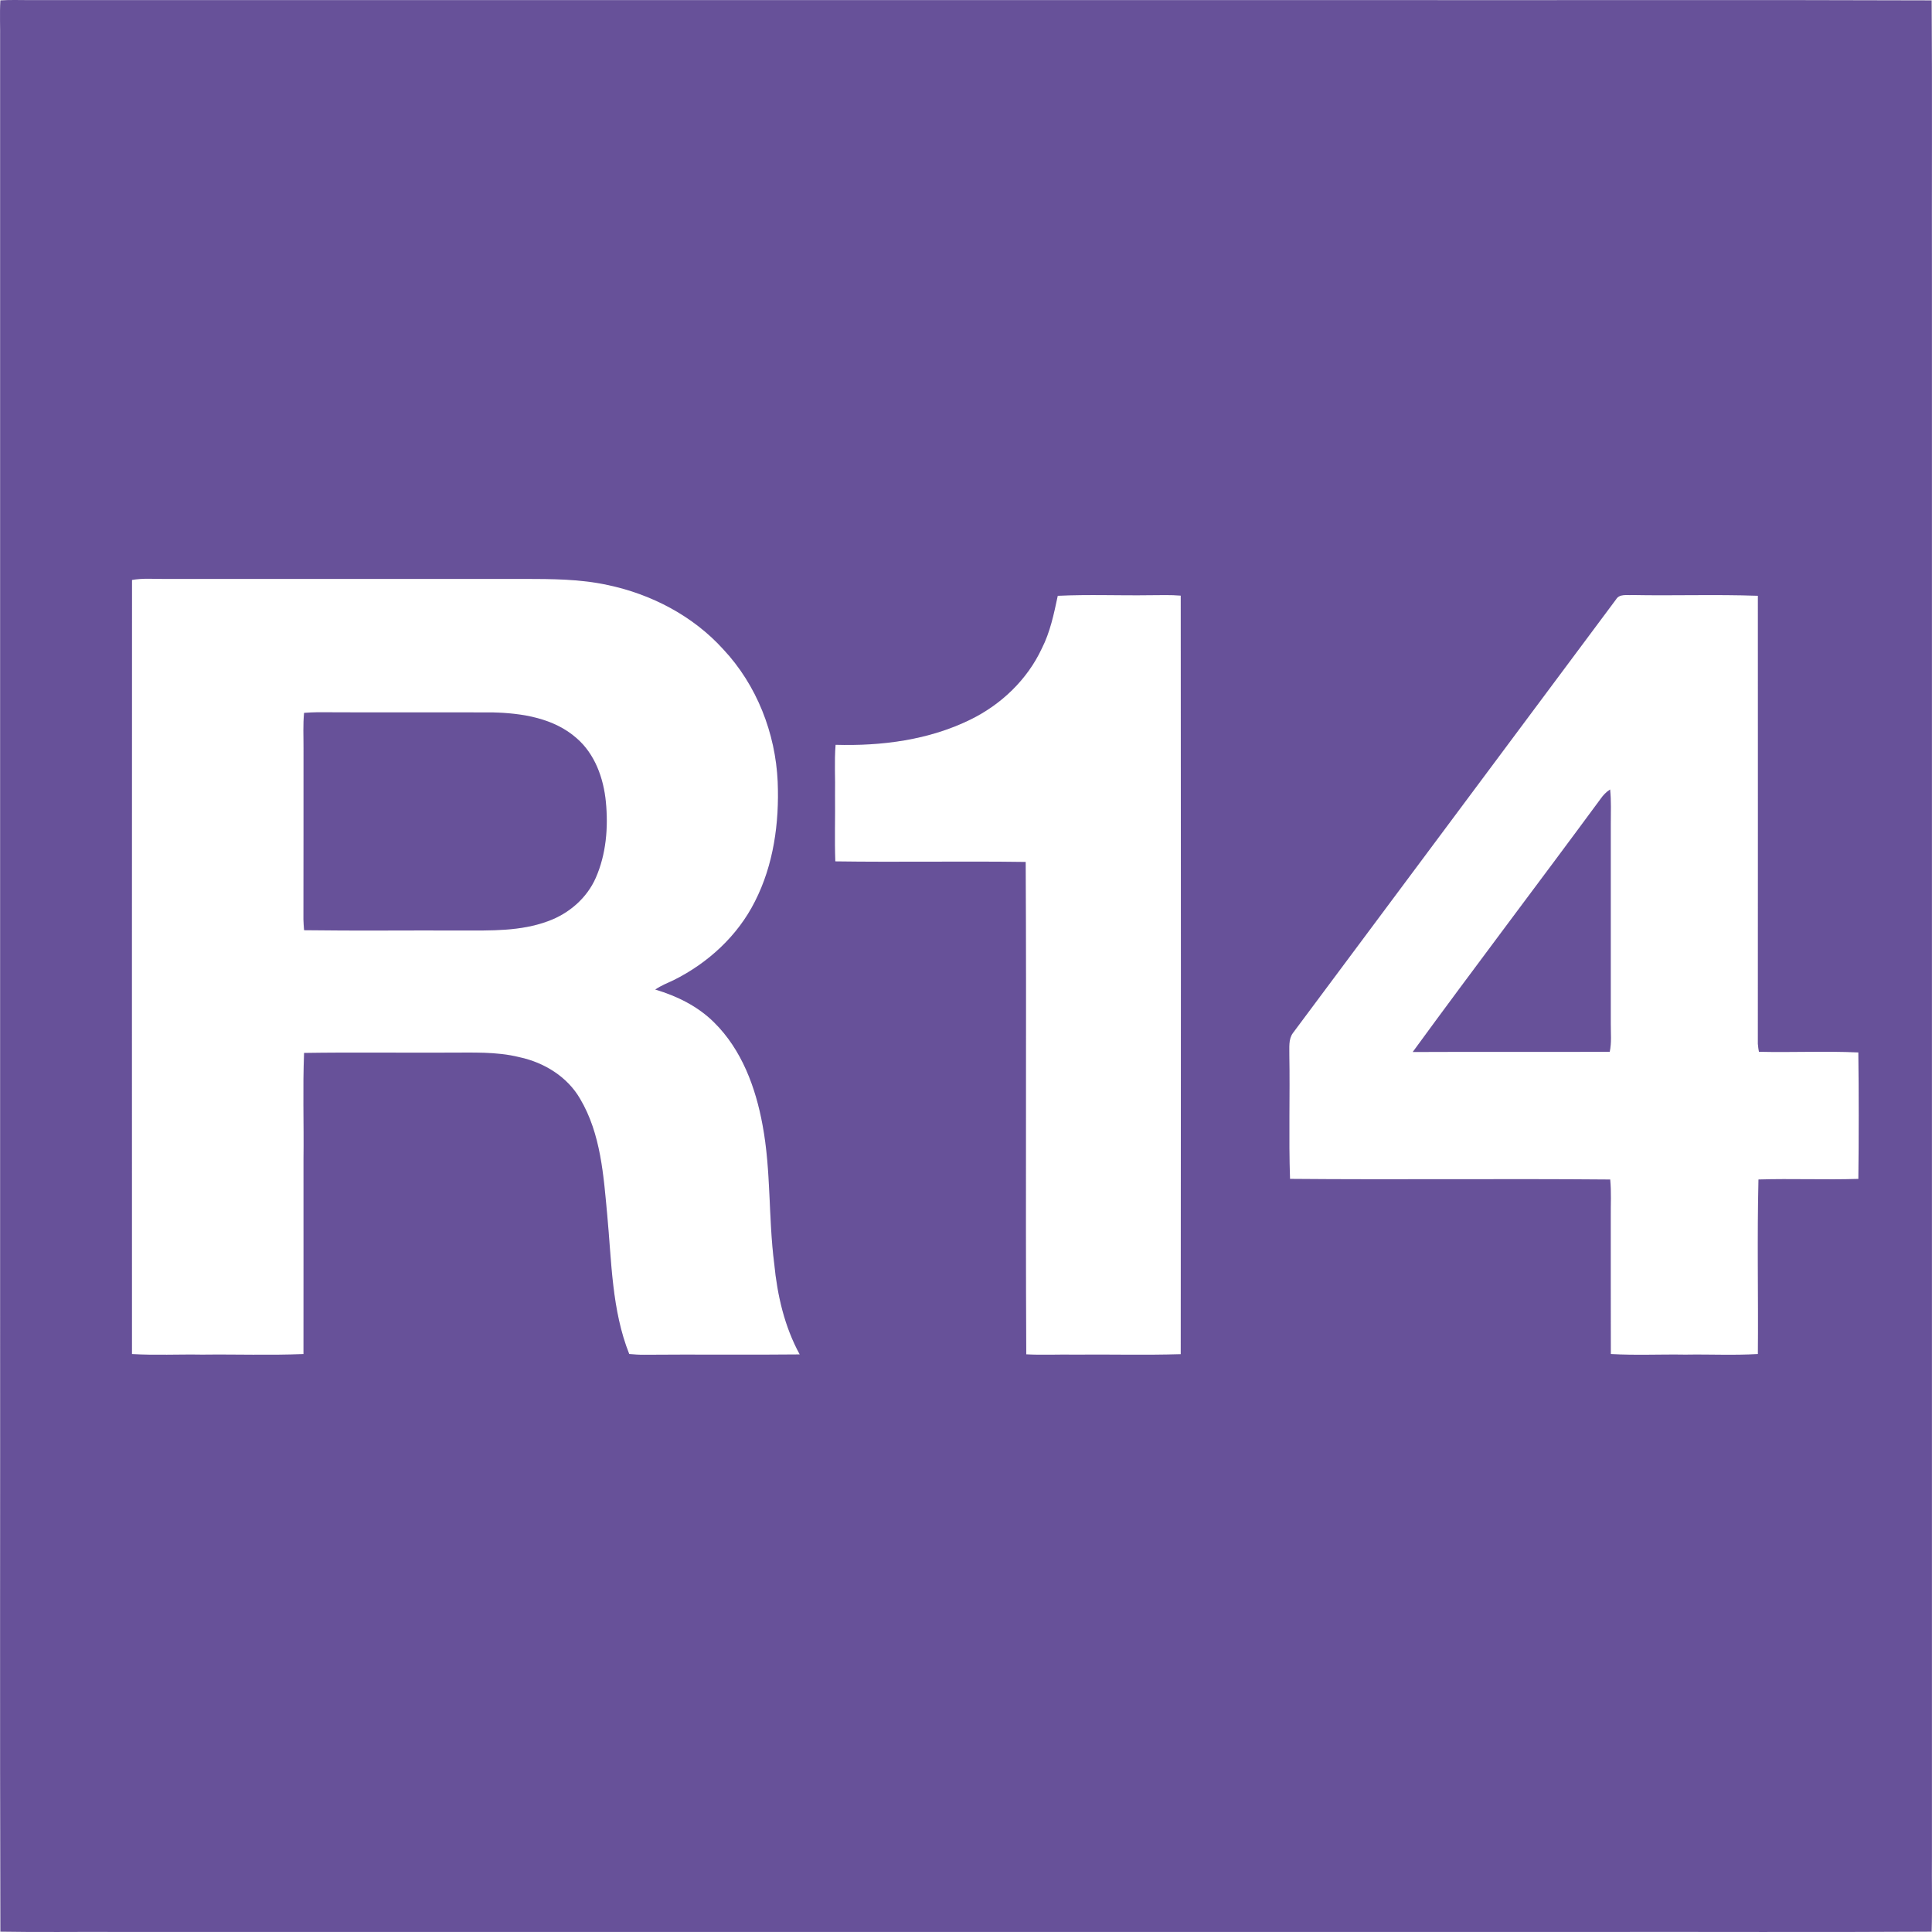
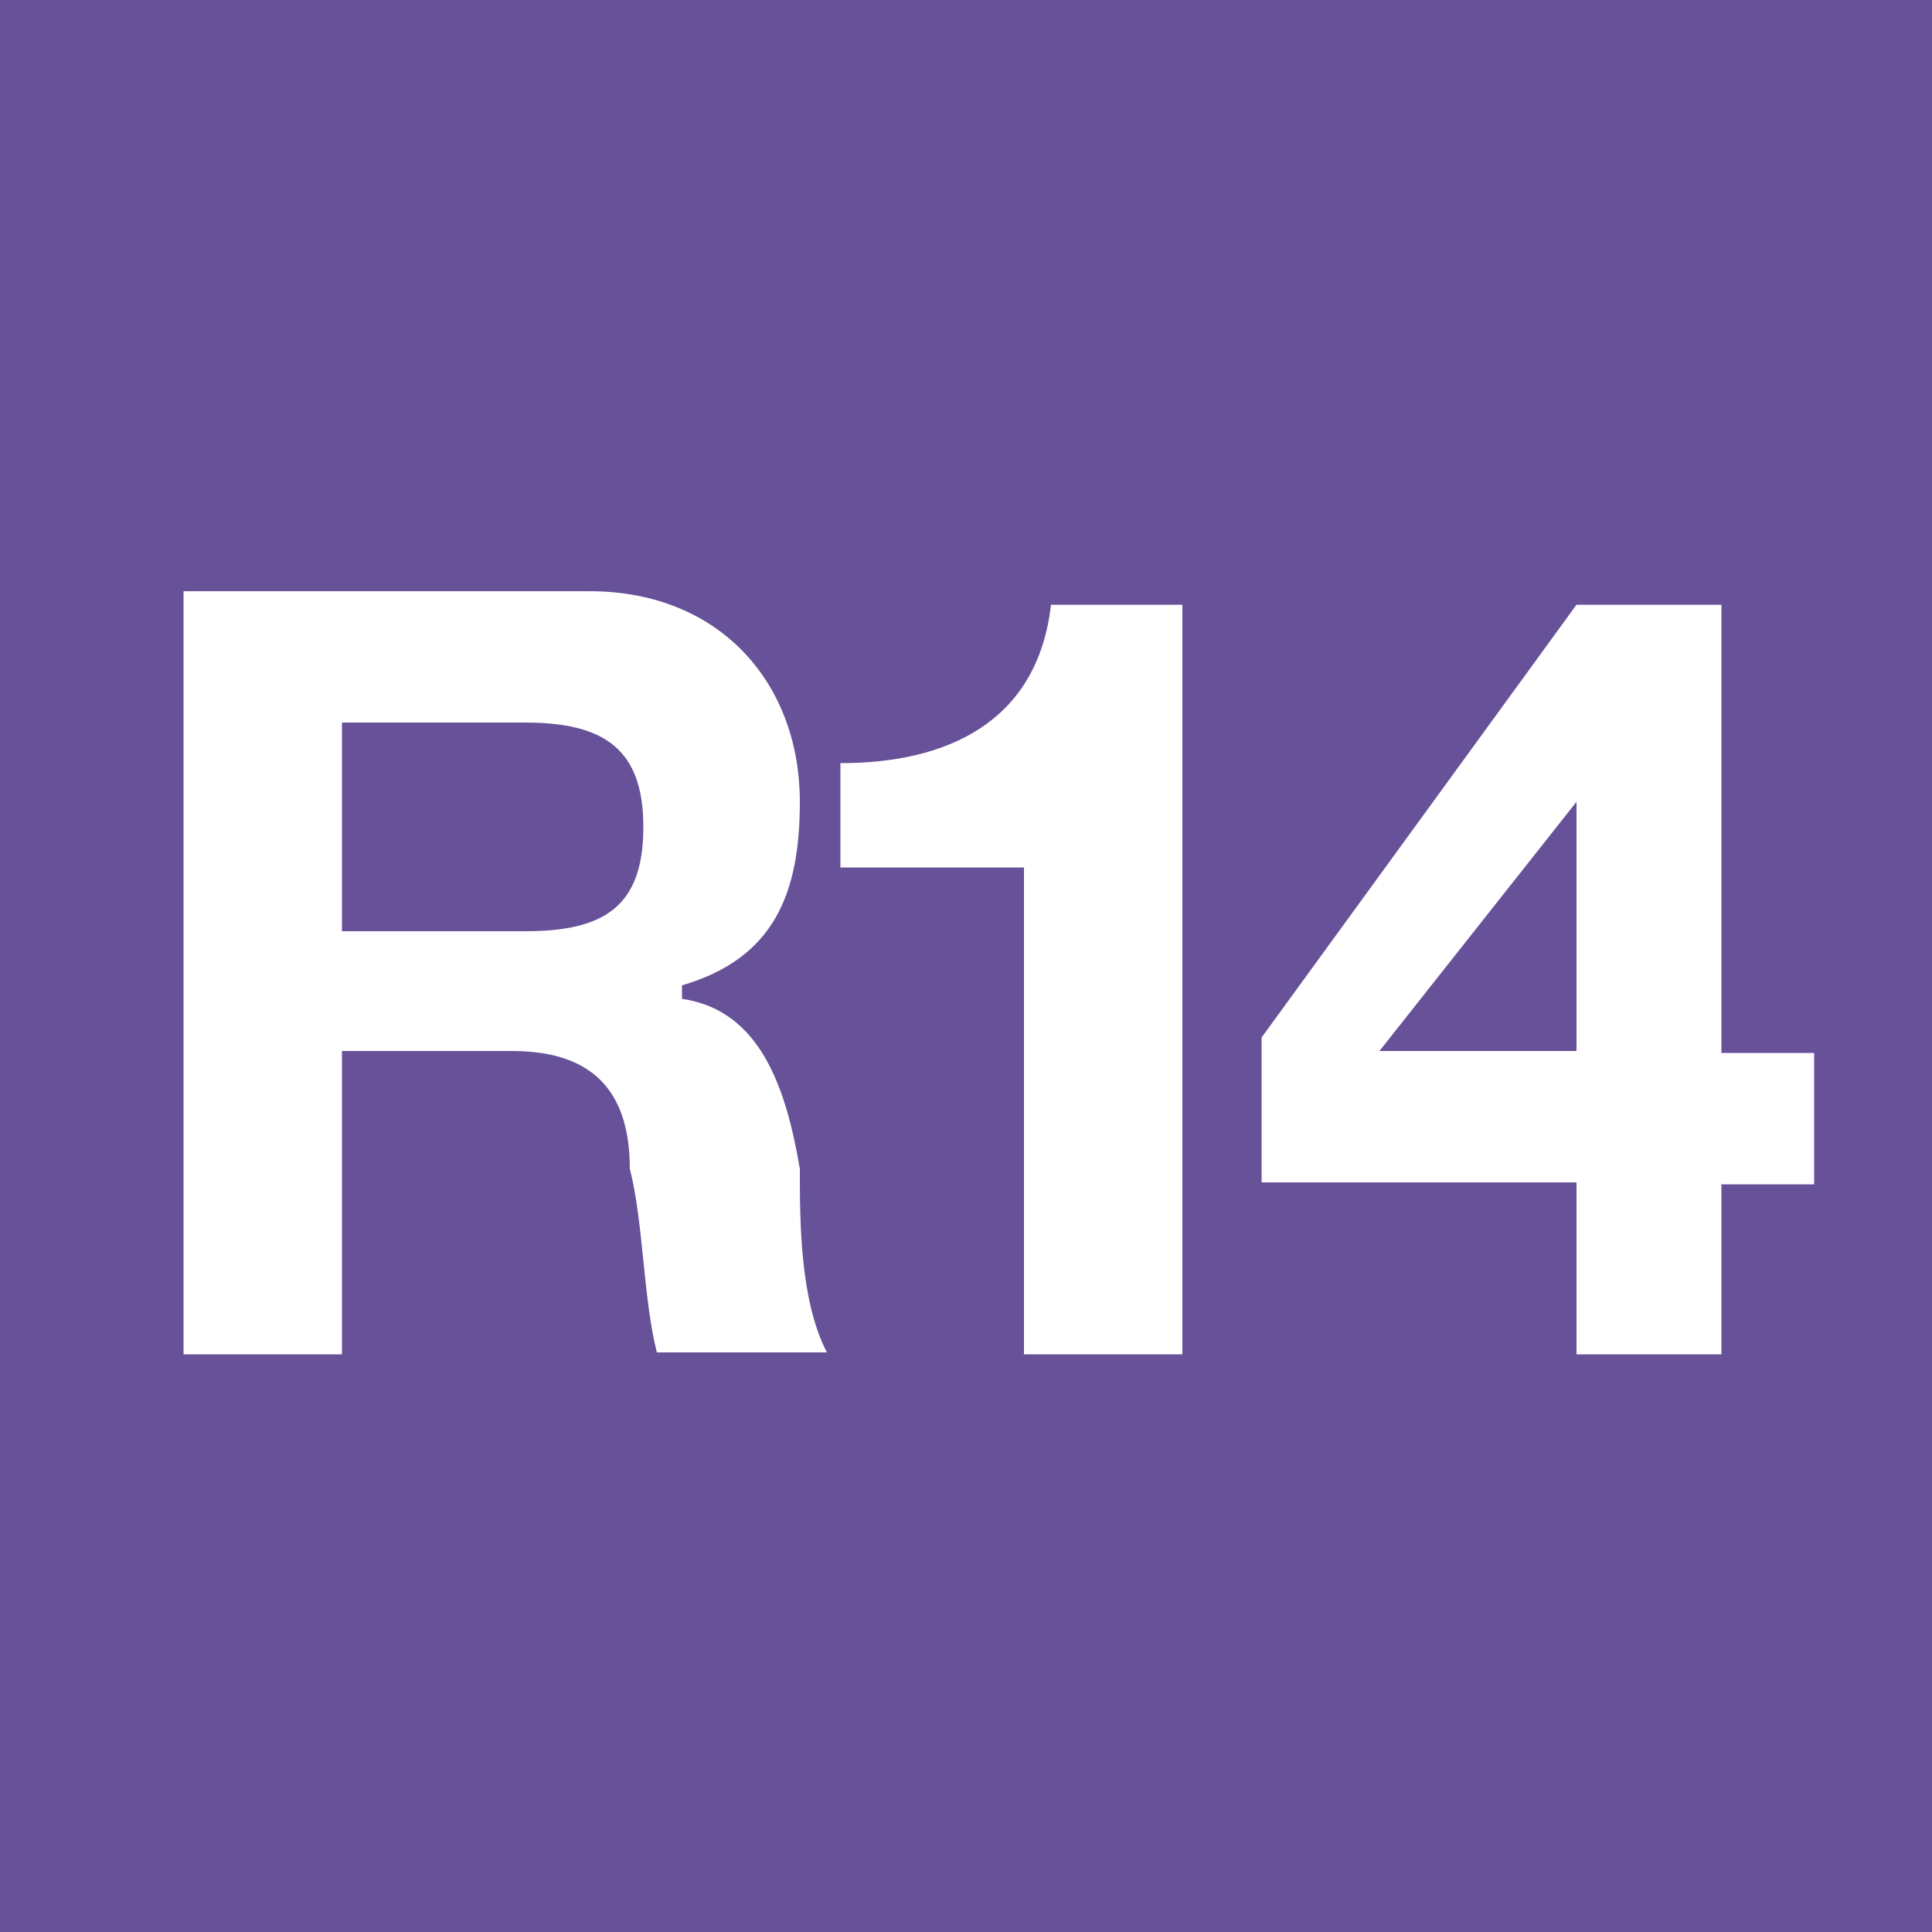
- <svg xmlns="http://www.w3.org/2000/svg" id="svg3067" version="1.1" viewBox="0 0 64 64" height="64" width="64">
-   <defs id="defs3085" />
-   <g style="stroke-width:2.5" transform="matrix(0.07355563,0,0,0.07355657,-0.2166653,-0.1433262)" id="#ffffffff">
-     <path style="fill:#ffffff;stroke-width:2.5" id="path3070" d="m 62.4,263.13 c 4.82,-0.86 9.73,-0.42 14.6,-0.46 54,-0.01 108,0.01 162,-0.01 12.56,0.03 25.27,0.04 37.6,2.75 19.71,4.12 38.48,13.93 52.07,28.94 15.07,16.07 23.55,37.77 24.52,59.69 0.75,18.4 -1.82,37.38 -10.28,53.93 -7.78,15.48 -21.16,27.72 -36.57,35.38 -2.81,1.32 -5.72,2.48 -8.3,4.24 9.8,2.91 19.23,7.55 26.53,14.83 12.42,12.25 18.7,29.29 21.79,46.14 3.88,20.63 2.6,41.76 5.27,62.53 1.38,14.15 4.6,28.27 11.47,40.82 -23.36,0.26 -46.74,-0.06 -70.11,0.15 -2.23,0.02 -4.46,-0.13 -6.67,-0.34 -7.88,-19.8 -7.92,-41.51 -9.89,-62.44 -1.67,-17.85 -2.87,-36.69 -12.23,-52.48 -5.74,-9.94 -16.21,-16.36 -27.26,-18.73 -10.44,-2.61 -21.28,-2.03 -31.94,-2.07 -21.7,0.11 -43.42,-0.2 -65.11,0.14 -0.64,15.93 -0.06,31.91 -0.26,47.86 -0.02,29.24 0.04,58.49 -0.01,87.74 C 124.43,612.38 109.2,611.81 94,612 83.46,611.81 72.9,612.38 62.38,611.74 62.37,495.54 62.33,379.33 62.4,263.13 m 77.49,59.86 c -0.52,5.32 -0.22,10.67 -0.25,16.01 -0.04,25.67 0.04,51.34 -0.04,77.01 0.03,1.61 0.16,3.23 0.29,4.86 23.69,0.33 47.41,0.02 71.11,0.14 12.98,-0.02 26.38,0.4 38.75,-4.21 9.34,-3.37 17.47,-10.34 21.5,-19.51 4.7,-10.69 5.67,-22.71 4.55,-34.23 -1.04,-10.64 -4.91,-21.53 -13.19,-28.68 -10.23,-9.02 -24.45,-11.26 -37.63,-11.59 -26.33,-0.09 -52.65,0.06 -78.98,-0.08 -2.04,0.01 -4.07,0.14 -6.11,0.28 z" />
-     <path style="fill:#ffffff;stroke-width:2.5" id="path3072" d="m 479.31,270.27 c 13.87,-0.68 27.79,-0.06 41.69,-0.27 4.56,-0.01 9.14,-0.19 13.7,0.19 0.1,113.87 0.1,227.75 0,341.61 -15.89,0.49 -31.8,0.05 -47.7,0.2 -7.29,-0.13 -14.59,0.26 -21.87,-0.13 -0.39,-73.9 0.13,-147.84 -0.26,-221.74 -28.57,-0.41 -57.17,0.15 -85.74,-0.26 -0.38,-9.95 0,-19.91 -0.13,-29.87 0.16,-7.54 -0.37,-15.1 0.26,-22.63 20.71,0.59 41.97,-2.13 60.73,-11.36 13.82,-6.76 25.56,-17.95 32.11,-31.96 3.81,-7.45 5.48,-15.67 7.21,-23.78 z" />
-     <path style="fill:#ffffff;stroke-width:2.5" id="path3074" d="m 730.77,271.85 c 1.52,-2.53 4.75,-1.75 7.22,-1.93 18.87,0.36 37.77,-0.33 56.63,0.34 0.02,67.26 0.03,134.54 -0.01,201.8 0.09,1.19 0.26,2.38 0.48,3.56 14.92,0.35 29.87,-0.38 44.77,0.29 0.24,18.98 0.23,37.98 0.01,56.96 -14.98,0.46 -30,-0.2 -44.98,0.26 -0.64,26.18 -0.04,52.41 -0.27,78.6 -10.86,0.66 -21.75,0.08 -32.62,0.27 -11.21,-0.19 -22.43,0.39 -33.61,-0.27 -0.08,-20.57 0.02,-41.15 -0.03,-61.73 -0.06,-5.62 0.3,-11.26 -0.25,-16.86 -48.05,-0.42 -96.14,0.14 -144.19,-0.28 -0.65,-18.6 0.01,-37.24 -0.32,-55.86 0.09,-3.3 -0.47,-7 1.62,-9.83 48.53,-65.09 97.01,-130.24 145.55,-195.32 m -7.04,89.94 c -28.05,38.08 -56.68,75.74 -84.56,113.93 29.57,-0.15 59.16,0.05 88.73,-0.1 0.89,-4.15 0.44,-8.41 0.47,-12.62 0,-30 0,-60 0,-90 -0.03,-5.17 0.26,-10.36 -0.3,-15.51 -1.75,1.1 -3.17,2.61 -4.34,4.3 z" />
-   </g>
-   <g style="stroke-width:2.5" transform="matrix(0.07355563,0,0,0.07355657,-0.2166653,-0.1433262)" id="#675199ff">
-     <path style="fill:#675199;stroke-width:2.5" id="path3077" d="M 3.13,2.13 C 7.41,1.83 11.71,1.99 16,2 c 202.67,0 405.33,0 608,0 82.96,0.09 165.92,-0.17 248.87,0.13 0.31,42.28 0.04,84.58 0.13,126.87 0,236.33 0,472.67 0,709 -0.13,11.29 0.23,22.59 -0.13,33.87 C 821.59,872.18 770.29,871.91 719,872 498,872 277,872 56,872 38.38,871.89 20.75,872.2 3.13,871.87 2.83,775.59 3.09,679.29 3,583.01 3,395.34 3,207.67 3,20 3.09,14.04 2.75,8.08 3.13,2.13 m 59.27,261 c -0.07,116.2 -0.03,232.41 -0.02,348.61 10.52,0.64 21.08,0.07 31.62,0.26 15.2,-0.19 30.43,0.38 45.62,-0.26 0.05,-29.25 -0.01,-58.5 0.01,-87.74 0.2,-15.95 -0.38,-31.93 0.26,-47.86 21.69,-0.34 43.41,-0.03 65.11,-0.14 10.66,0.04 21.5,-0.54 31.94,2.07 11.05,2.37 21.52,8.79 27.26,18.73 9.36,15.79 10.56,34.63 12.23,52.48 1.97,20.93 2.01,42.64 9.89,62.44 2.21,0.21 4.44,0.36 6.67,0.34 23.37,-0.21 46.75,0.11 70.11,-0.15 -6.87,-12.55 -10.09,-26.67 -11.47,-40.82 -2.67,-20.77 -1.39,-41.9 -5.27,-62.53 -3.09,-16.85 -9.37,-33.89 -21.79,-46.14 -7.3,-7.28 -16.73,-11.92 -26.53,-14.83 2.58,-1.76 5.49,-2.92 8.3,-4.24 15.41,-7.66 28.79,-19.9 36.57,-35.38 8.46,-16.55 11.03,-35.53 10.28,-53.93 -0.97,-21.92 -9.45,-43.62 -24.52,-59.69 -13.59,-15.01 -32.36,-24.82 -52.07,-28.94 -12.33,-2.71 -25.04,-2.72 -37.6,-2.75 -54,0.02 -108,0 -162,0.01 -4.87,0.04 -9.78,-0.4 -14.6,0.46 m 416.91,7.14 c -1.73,8.11 -3.4,16.33 -7.21,23.78 -6.55,14.01 -18.29,25.2 -32.11,31.96 -18.76,9.23 -40.02,11.95 -60.73,11.36 -0.63,7.53 -0.1,15.09 -0.26,22.63 0.13,9.96 -0.25,19.92 0.13,29.87 28.57,0.41 57.17,-0.15 85.74,0.26 0.39,73.9 -0.13,147.84 0.26,221.74 7.28,0.39 14.58,0 21.87,0.13 15.9,-0.15 31.81,0.29 47.7,-0.2 0.1,-113.86 0.1,-227.74 0,-341.61 -4.56,-0.38 -9.14,-0.2 -13.7,-0.19 -13.9,0.21 -27.82,-0.41 -41.69,0.27 m 251.46,1.58 c -48.54,65.08 -97.02,130.23 -145.55,195.32 -2.09,2.83 -1.53,6.53 -1.62,9.83 0.33,18.62 -0.33,37.26 0.32,55.86 48.05,0.42 96.14,-0.14 144.19,0.28 0.55,5.6 0.19,11.24 0.25,16.86 0.05,20.58 -0.05,41.16 0.03,61.73 11.18,0.66 22.4,0.08 33.61,0.27 10.87,-0.19 21.76,0.39 32.62,-0.27 0.23,-26.19 -0.37,-52.42 0.27,-78.6 14.98,-0.46 30,0.2 44.98,-0.26 0.22,-18.98 0.23,-37.98 -0.01,-56.96 -14.9,-0.67 -29.85,0.06 -44.77,-0.29 -0.22,-1.18 -0.39,-2.37 -0.48,-3.56 0.04,-67.26 0.03,-134.54 0.01,-201.8 -18.86,-0.67 -37.76,0.02 -56.63,-0.34 -2.47,0.18 -5.7,-0.6 -7.22,1.93 z" />
-     <path style="fill:#675199;stroke-width:2.5" id="path3079" d="m 139.89,322.99 c 2.04,-0.14 4.07,-0.27 6.11,-0.28 26.33,0.14 52.65,-0.01 78.98,0.08 13.18,0.33 27.4,2.57 37.63,11.59 8.28,7.15 12.15,18.04 13.19,28.68 1.12,11.52 0.15,23.54 -4.55,34.23 -4.03,9.17 -12.16,16.14 -21.5,19.51 -12.37,4.61 -25.77,4.19 -38.75,4.21 -23.7,-0.12 -47.42,0.19 -71.11,-0.14 -0.13,-1.63 -0.26,-3.25 -0.29,-4.86 0.08,-25.67 0,-51.34 0.04,-77.01 0.03,-5.34 -0.27,-10.69 0.25,-16.01 z" />
-     <path style="fill:#675199;stroke-width:2.5" id="path3081" d="m 723.73,361.79 c 1.17,-1.69 2.59,-3.2 4.34,-4.3 0.56,5.15 0.27,10.34 0.3,15.51 0,30 0,60 0,90 -0.03,4.21 0.42,8.47 -0.47,12.62 -29.57,0.15 -59.16,-0.05 -88.73,0.1 27.88,-38.19 56.51,-75.85 84.56,-113.93 z" />
+ <svg xmlns="http://www.w3.org/2000/svg" version="1.1" id="Capa_1" x="0px" y="0px" viewBox="0 0 100 100" style="enable-background:new 0 0 100 100;" xml:space="preserve">
+   <style type="text/css">
+ 	.st0{fill-rule:evenodd;clip-rule:evenodd;fill:#675199;}
+ 	.st1{fill-rule:evenodd;clip-rule:evenodd;fill:#FFFFFF;}
+ </style>
+   <g>
+     <rect x="0" y="0" class="st0" width="100" height="100" />
+     <path class="st1" d="M9.5,70.1h8.2V54.4h8.8c4.1,0,6.1,2,6.1,6.1c0.7,2.7,0.7,6.8,1.4,9.5h8.8c-1.4-2.7-1.4-6.8-1.4-9.5   c-0.7-4.1-2-8.2-6.1-8.8V51c4.8-1.4,6.1-4.8,6.1-9.5c0-6.1-4.1-10.9-10.9-10.9H9.5V70.1z M17.7,37.4h9.5c4.1,0,6.1,1.4,6.1,5.4   c0,4.1-2,5.4-6.1,5.4h-9.5V37.4z" />
+     <path class="st1" d="M61.2,31.3h-6.8c-0.7,6.1-5.4,8.2-10.9,8.2v5.4h9.5v25.2h8.2V31.3z" />
+     <path class="st1" d="M81.6,70.1h7.5v-8.8h4.8v-6.8h-4.8V31.3h-7.5L65.3,53.7v7.5h16.3V70.1z M81.6,54.4H71.4l10.2-12.9V54.4z" />
  </g>
</svg>
